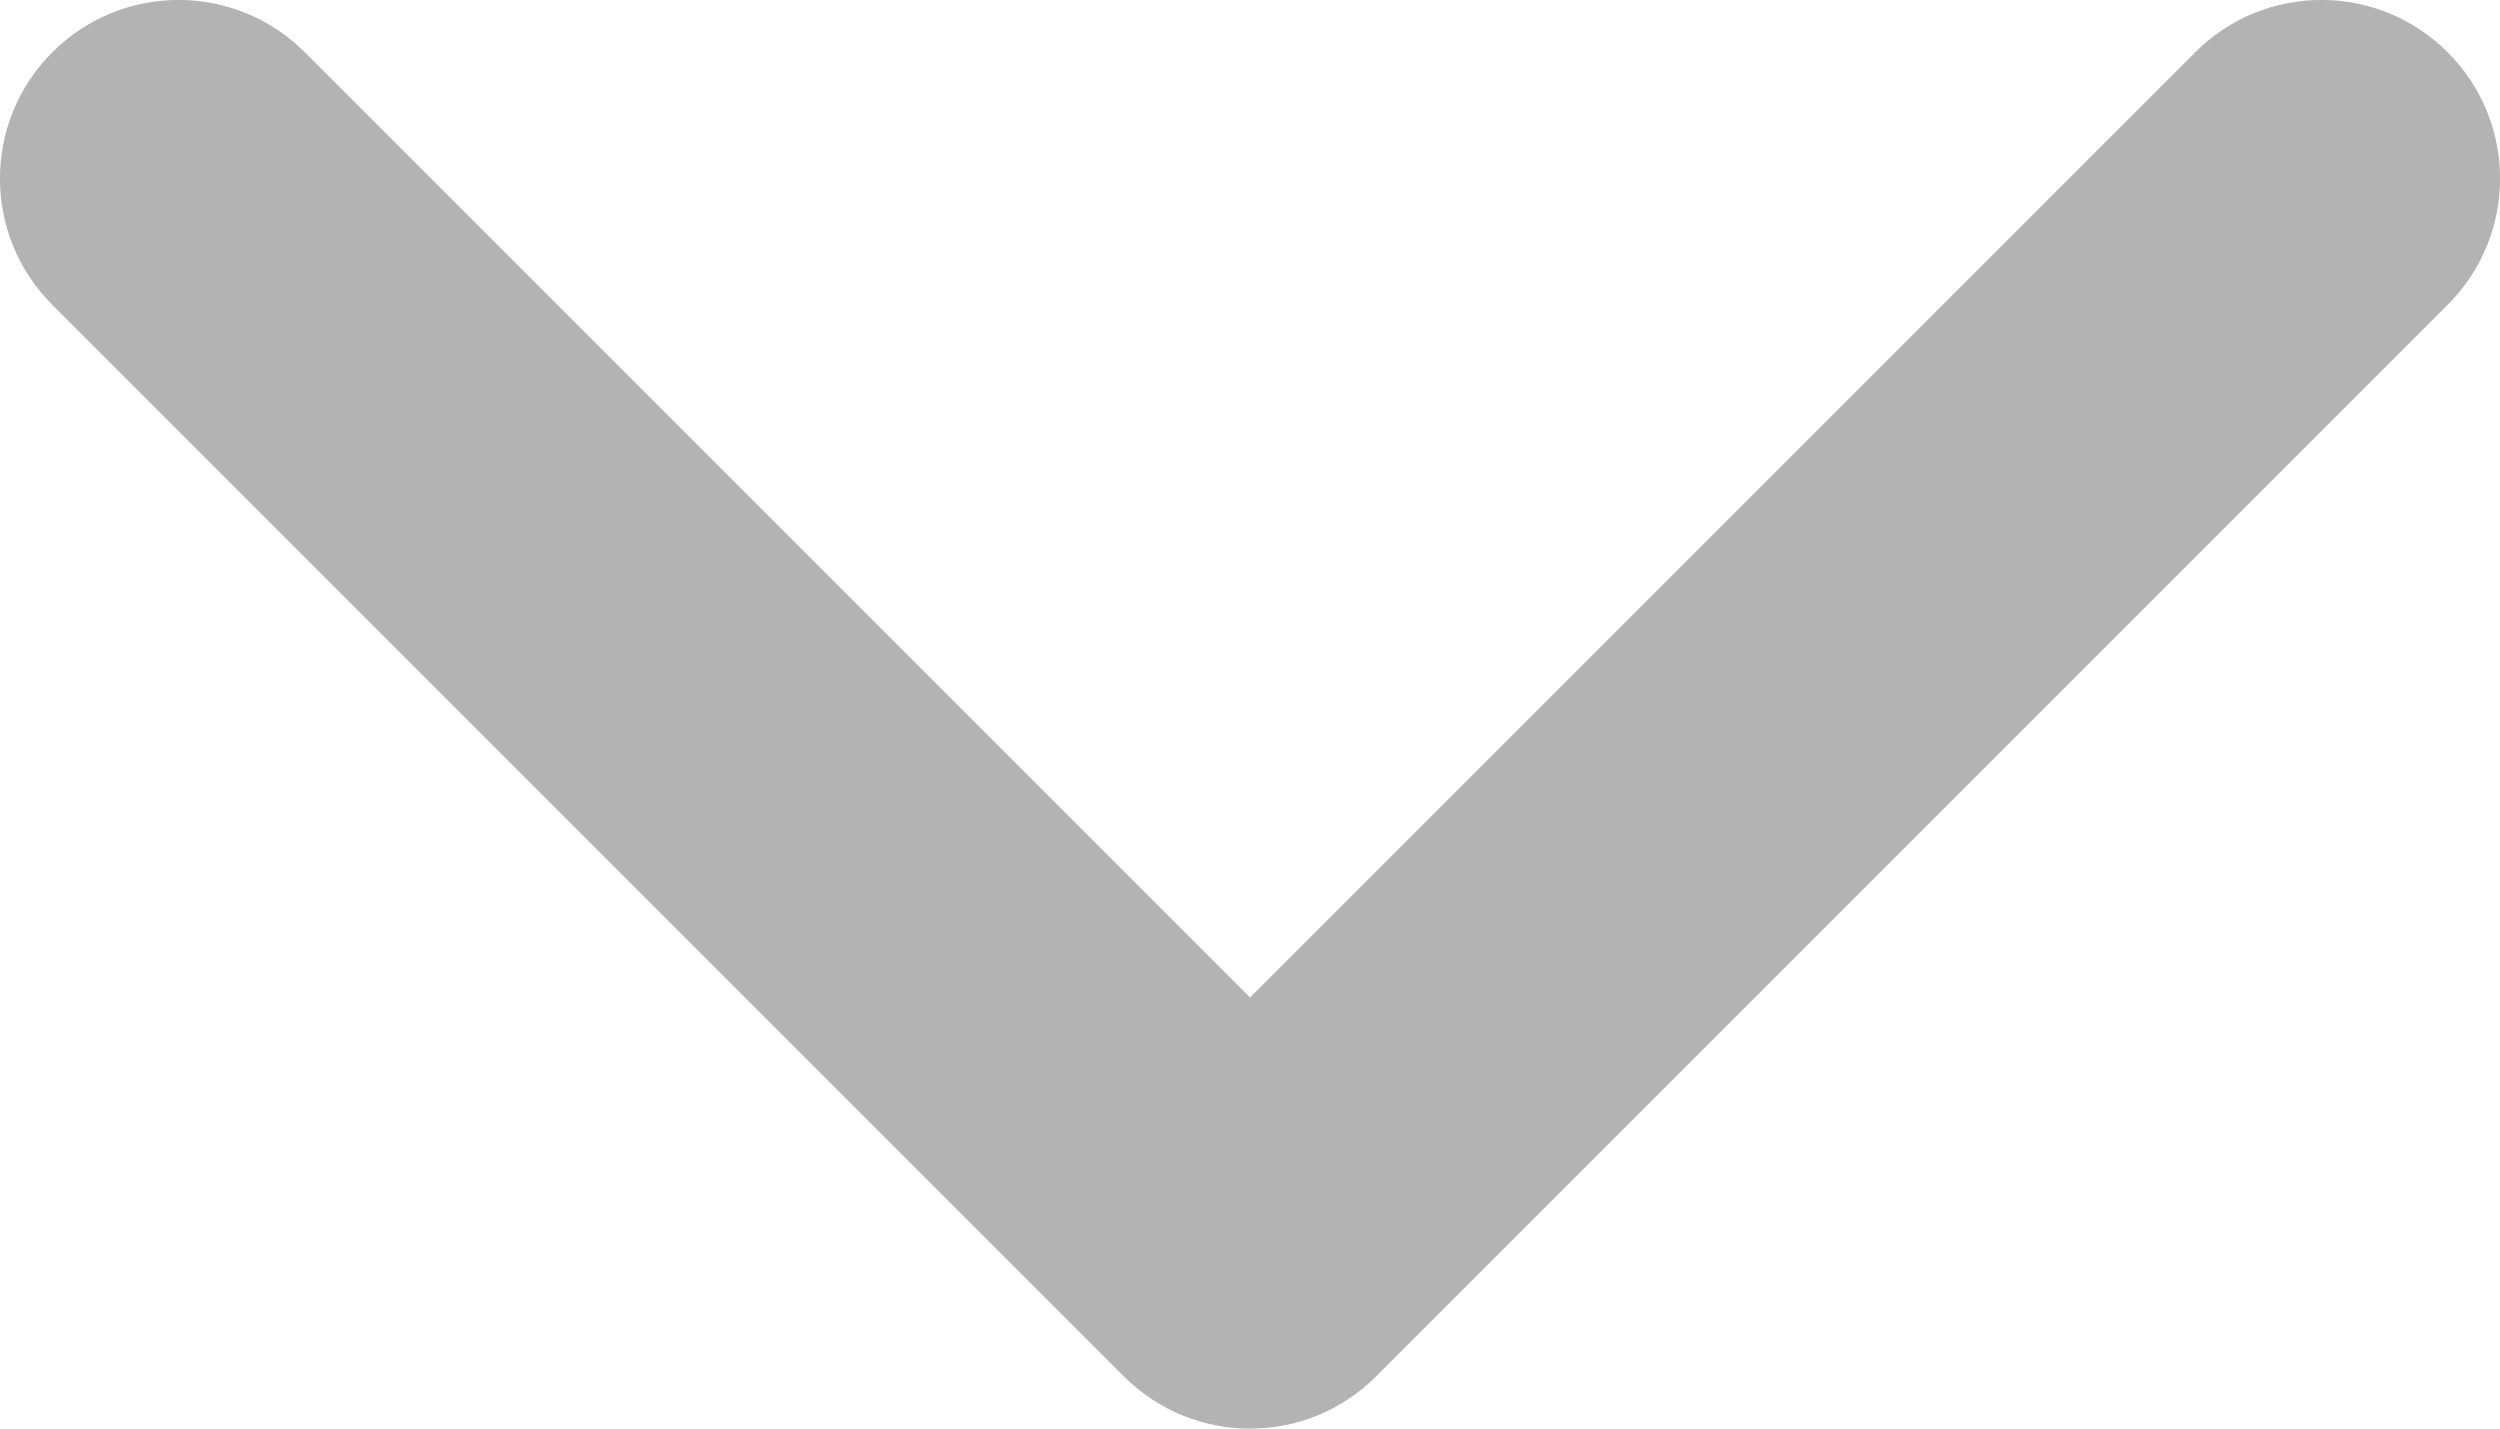
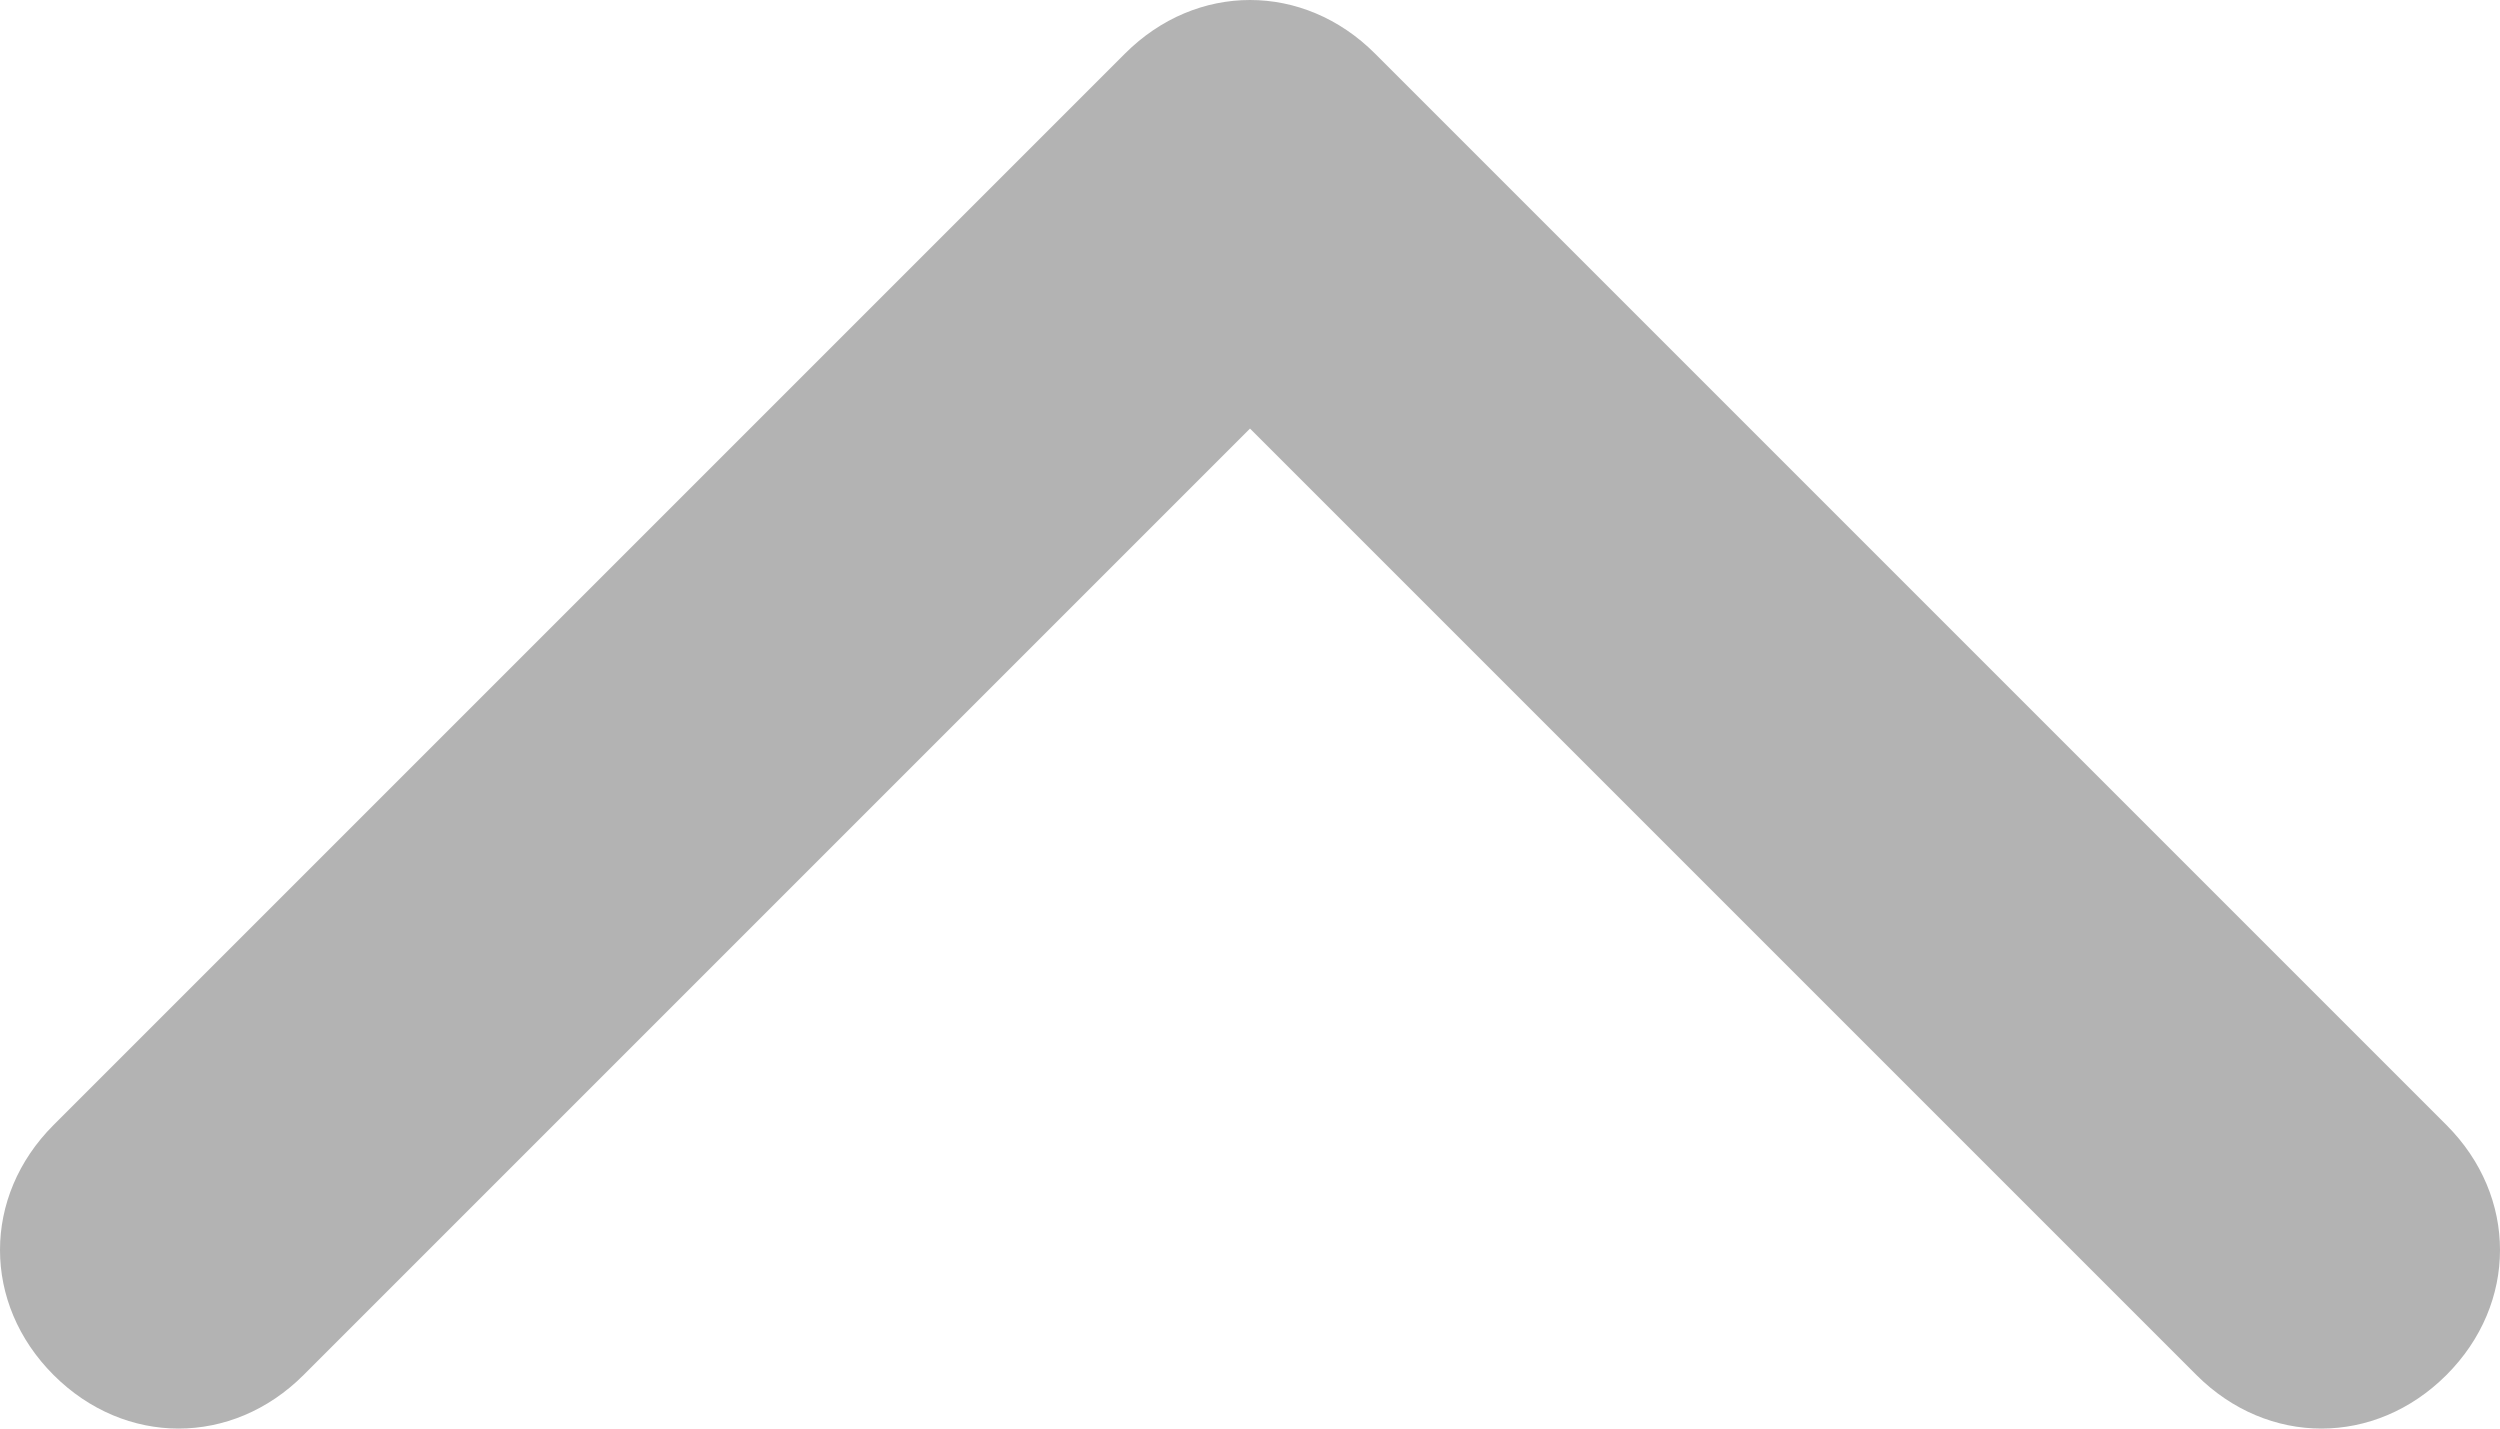
- <svg xmlns="http://www.w3.org/2000/svg" width="14" height="8" viewBox="0 0 14 8" fill="none">
-   <path fill-rule="evenodd" clip-rule="evenodd" d="M0.293 0.293C0.683 -0.098 1.317 -0.098 1.707 0.293L7 5.586L12.293 0.293C12.683 -0.098 13.317 -0.098 13.707 0.293C14.098 0.683 14.098 1.317 13.707 1.707L7.707 7.707C7.317 8.098 6.683 8.098 6.293 7.707L0.293 1.707C-0.098 1.317 -0.098 0.683 0.293 0.293Z" fill="#B3B3B3" />
+ <svg xmlns="http://www.w3.org/2000/svg" version="1.1" id="Layer_1" x="0px" y="0px" viewBox="0 0 14 8" style="enable-background:new 0 0 14 8;" xml:space="preserve">
+   <style type="text/css">
+ 	.st0{fill-rule:evenodd;clip-rule:evenodd;fill:#B3B3B3;}
+ </style>
+   <path class="st0" d="M13.7,7.7c-0.4,0.4-1,0.4-1.4,0L7,2.4L1.7,7.7c-0.4,0.4-1,0.4-1.4,0s-0.4-1,0-1.4l6-6c0.4-0.4,1-0.4,1.4,0l6,6  C14.1,6.7,14.1,7.3,13.7,7.7z" />
</svg>
